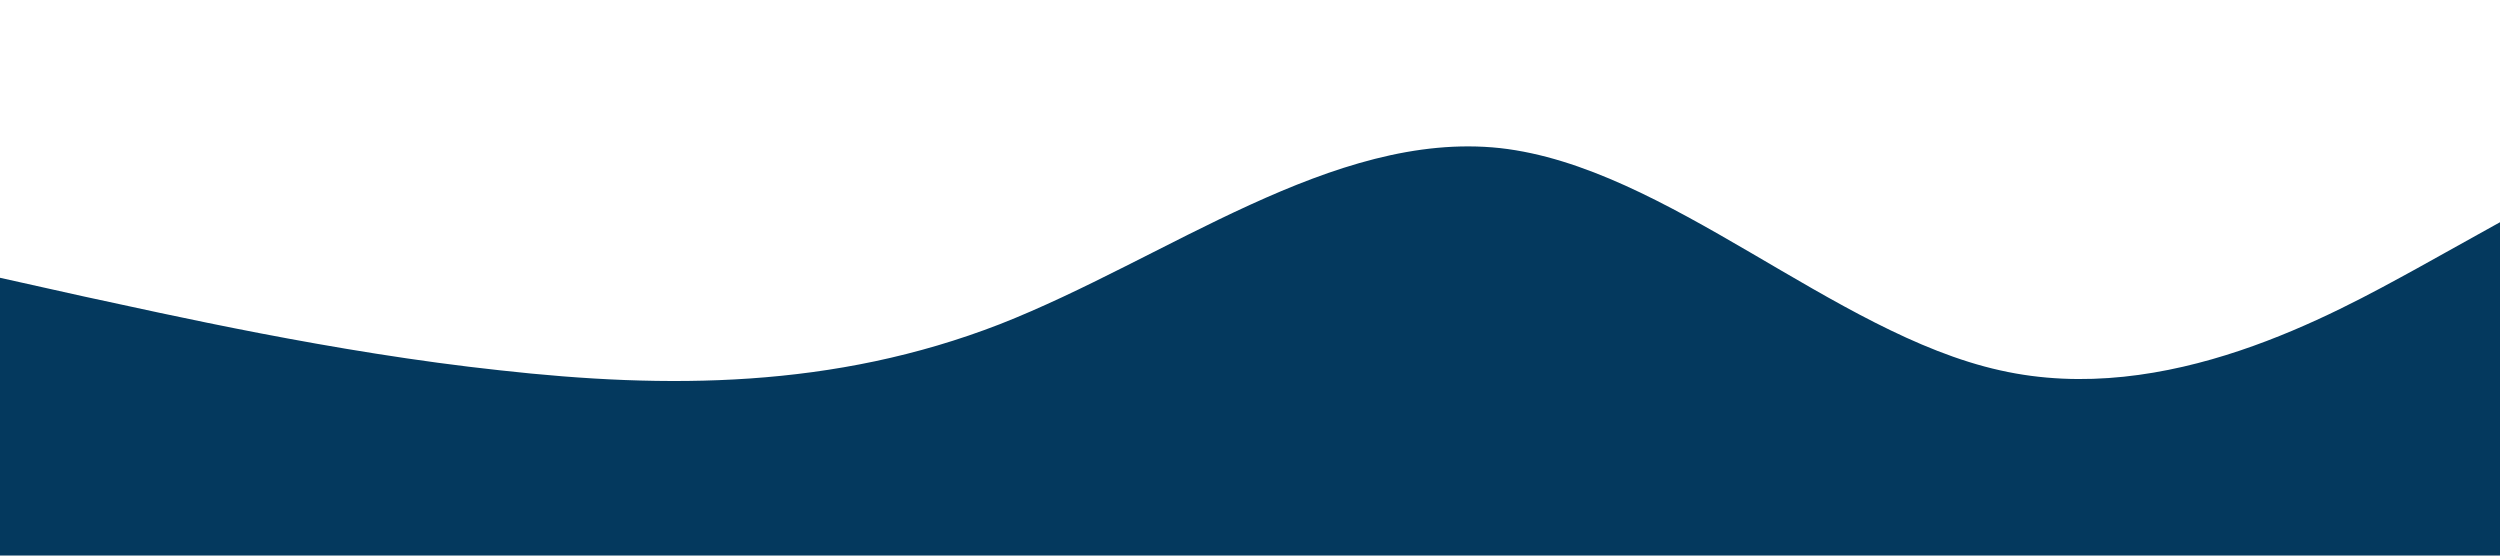
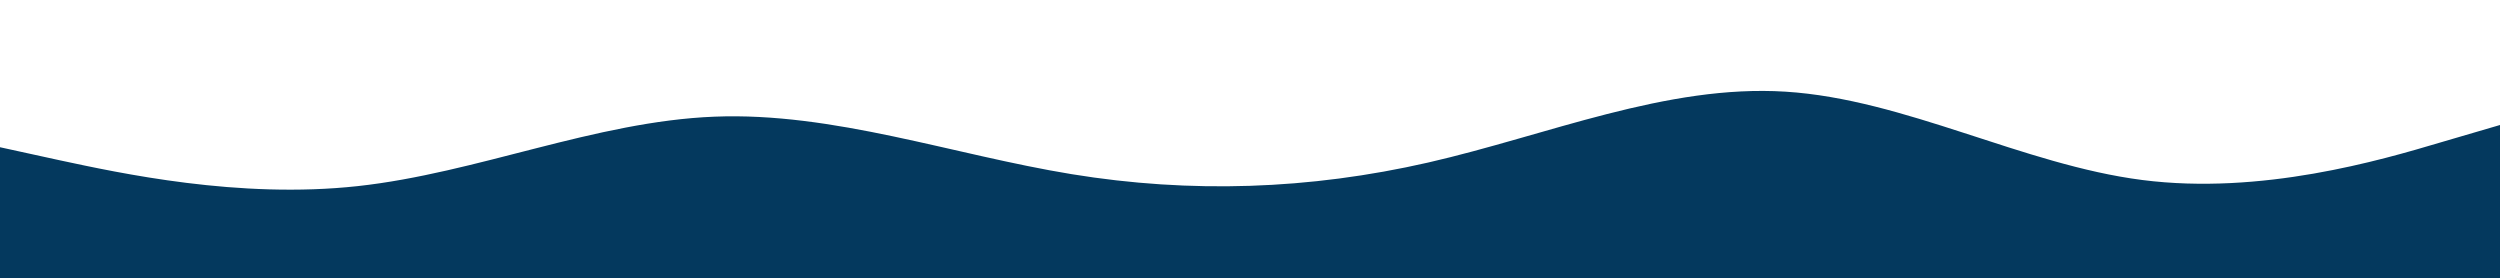
- <svg xmlns="http://www.w3.org/2000/svg" viewBox="0 0 1440 320">
-   <path fill="#04395e" fill-opacity="1" d="M0,160L48,170.7C96,181,192,203,288,213.3C384,224,480,224,576,186.7C672,149,768,75,864,85.3C960,96,1056,192,1152,213.3C1248,235,1344,181,1392,154.7L1440,128L1440,320L1392,320C1344,320,1248,320,1152,320C1056,320,960,320,864,320C768,320,672,320,576,320C480,320,384,320,288,320C192,320,96,320,48,320L0,320Z" />
+ <svg xmlns="http://www.w3.org/2000/svg" id="visual" viewBox="0 0 900 100" width="900" height="100" version="1.1">
+   <path d="M0 53L21.5 57.7C43 62.3 86 71.7 128.8 67C171.7 62.3 214.3 43.7 257.2 42C300 40.3 343 55.7 385.8 62.7C428.7 69.7 471.3 68.3 514.2 58.5C557 48.7 600 30.3 642.8 33C685.7 35.7 728.3 59.3 771.2 64.8C814 70.3 857 57.7 878.5 51.3L900 45L900 101L878.5 101C857 101 814 101 771.2 101C728.3 101 685.7 101 642.8 101C600 101 557 101 514.2 101C471.3 101 428.7 101 385.8 101C343 101 300 101 257.2 101C214.3 101 171.7 101 128.8 101C86 101 43 101 21.5 101L0 101Z" fill="#04395e" stroke-linecap="round" stroke-linejoin="miter" />
</svg>
